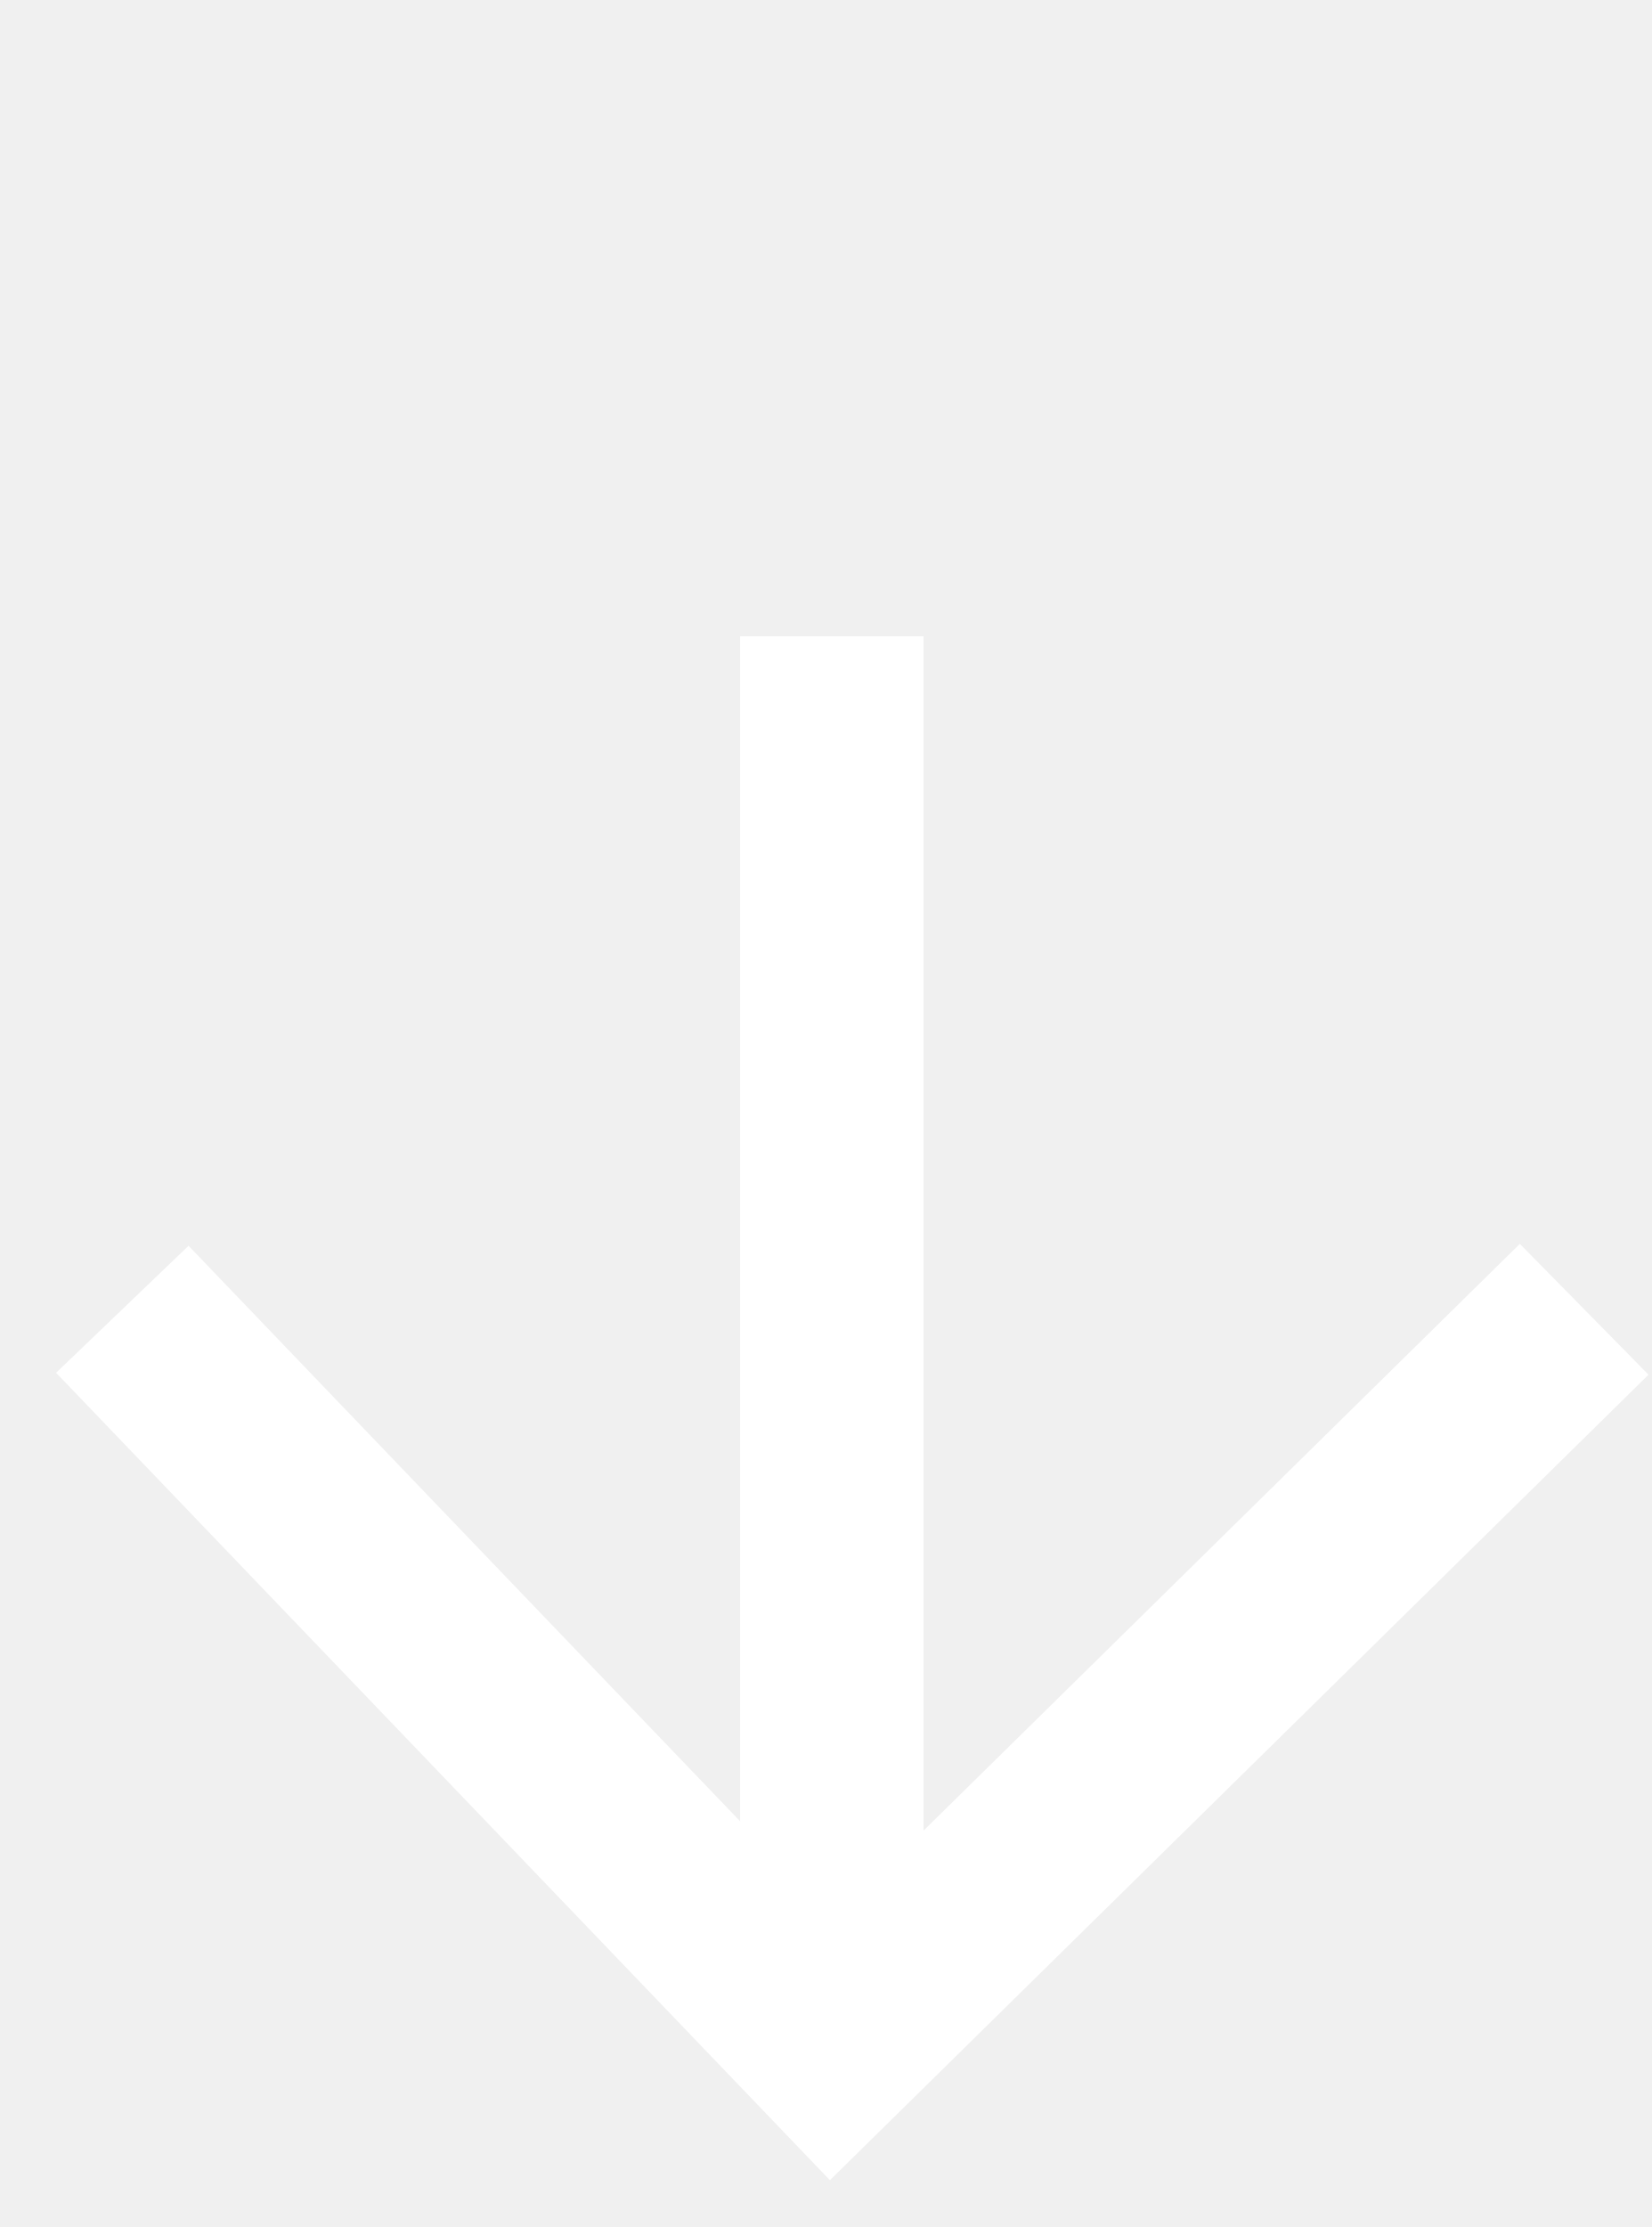
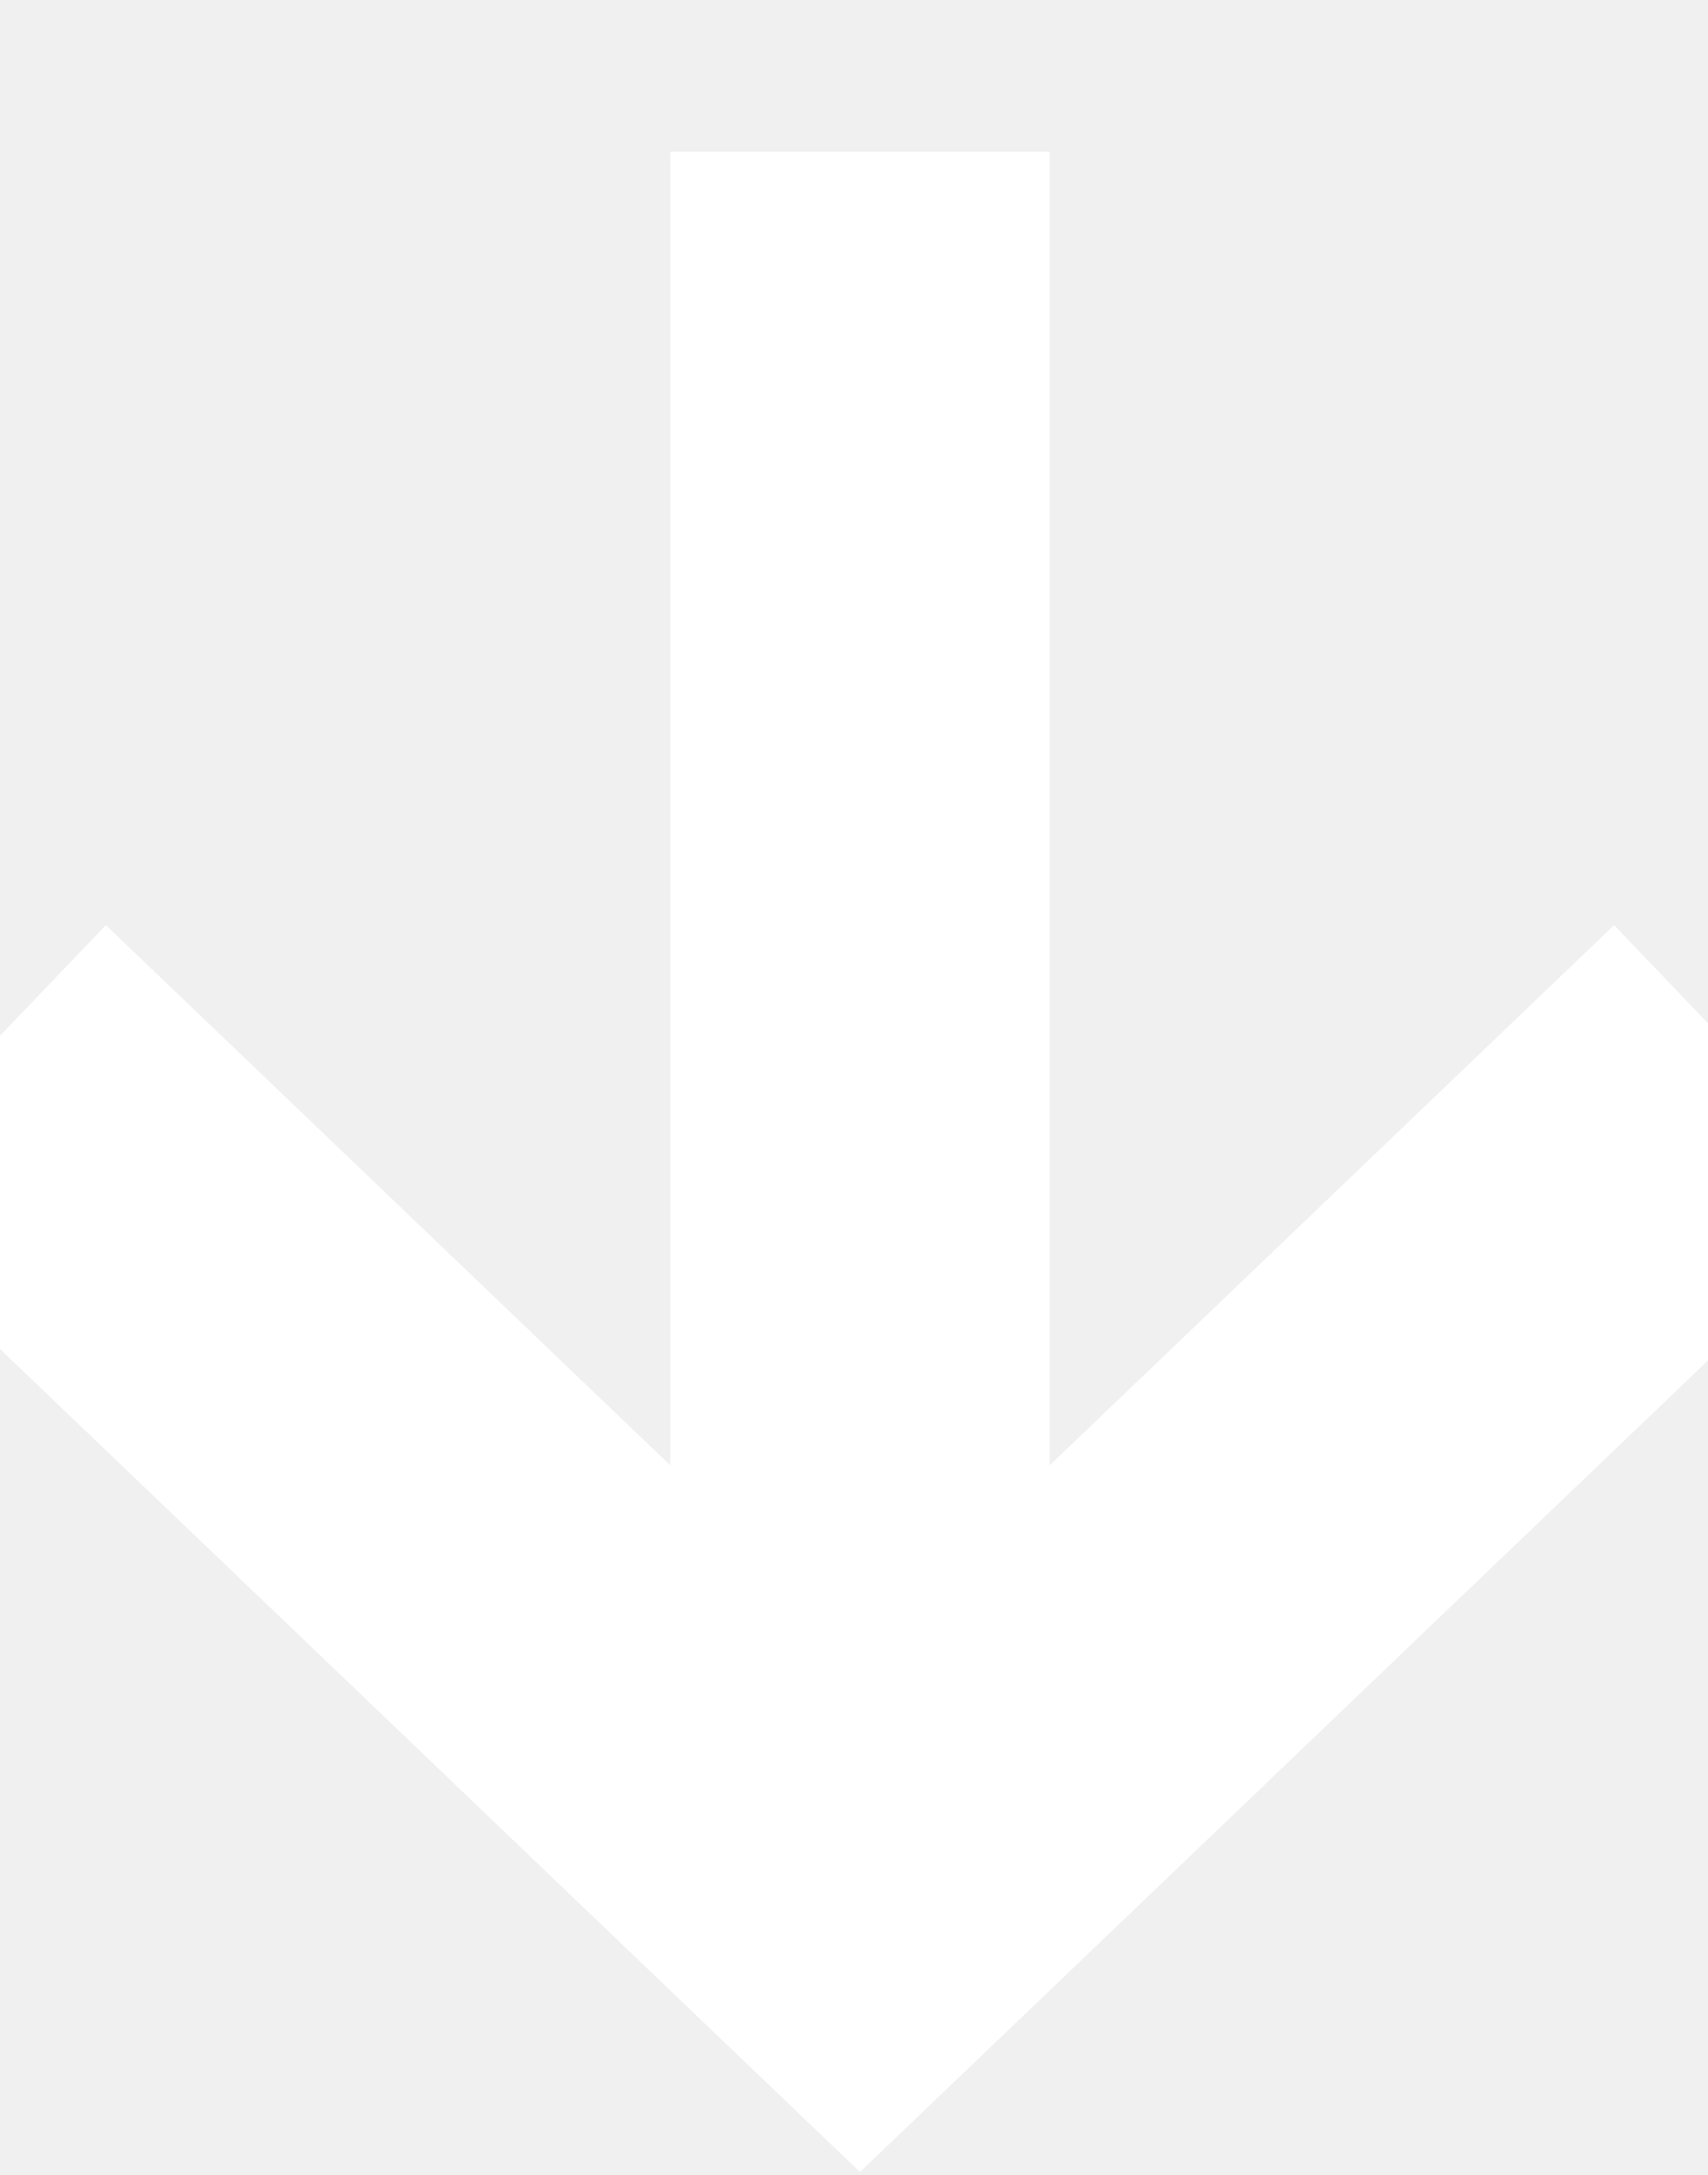
- <svg xmlns="http://www.w3.org/2000/svg" version="1.1" id="Layer_1" x="0px" y="0px" viewBox="0 0 27 36.4" style="enable-background:new 0 0 27 36.4;" xml:space="preserve">
+ <svg xmlns="http://www.w3.org/2000/svg" version="1.1" id="Layer_1" x="0px" y="0px" viewBox="0 0 13.5 17.2" style="enable-background:new 0 0 13.5 17.2;" xml:space="preserve">
  <style type="text/css">
	.st0{fill:none;stroke:#FFFFFF;stroke-width:3;}
- 	.st1{fill:#FFFFFF;stroke:#FFFFFF;stroke-width:3;stroke-miterlimit:10;}
</style>
-   <g id="Page-1">
-     <g id="Homepage-Copy-3" transform="translate(-793, -715)">
-       <polyline id="arrow-down" class="st0" points="818.9,736.4 806.6,748.5 795,736.4   " />
+   <g>
+     <g id="Page-1">
+       <g id="Homepage" transform="translate(-316, -2858)">
+         <g id="Button-One-Copy" transform="translate(152, 2837)">
+           <g id="Group_1_" transform="translate(164, 22)">
+             <path id="Line_2_" class="st0" d="M6.8,12.1V0.2" />
+             <polyline id="Path-809_1_" class="st0" points="13.8,7.4 6.8,14.1 -0.2,7.4      " />
+           </g>
+         </g>
+       </g>
    </g>
  </g>
-   <line class="st1" x1="13.6" y1="33.5" x2="13.6" y2="10.4" />
</svg>
